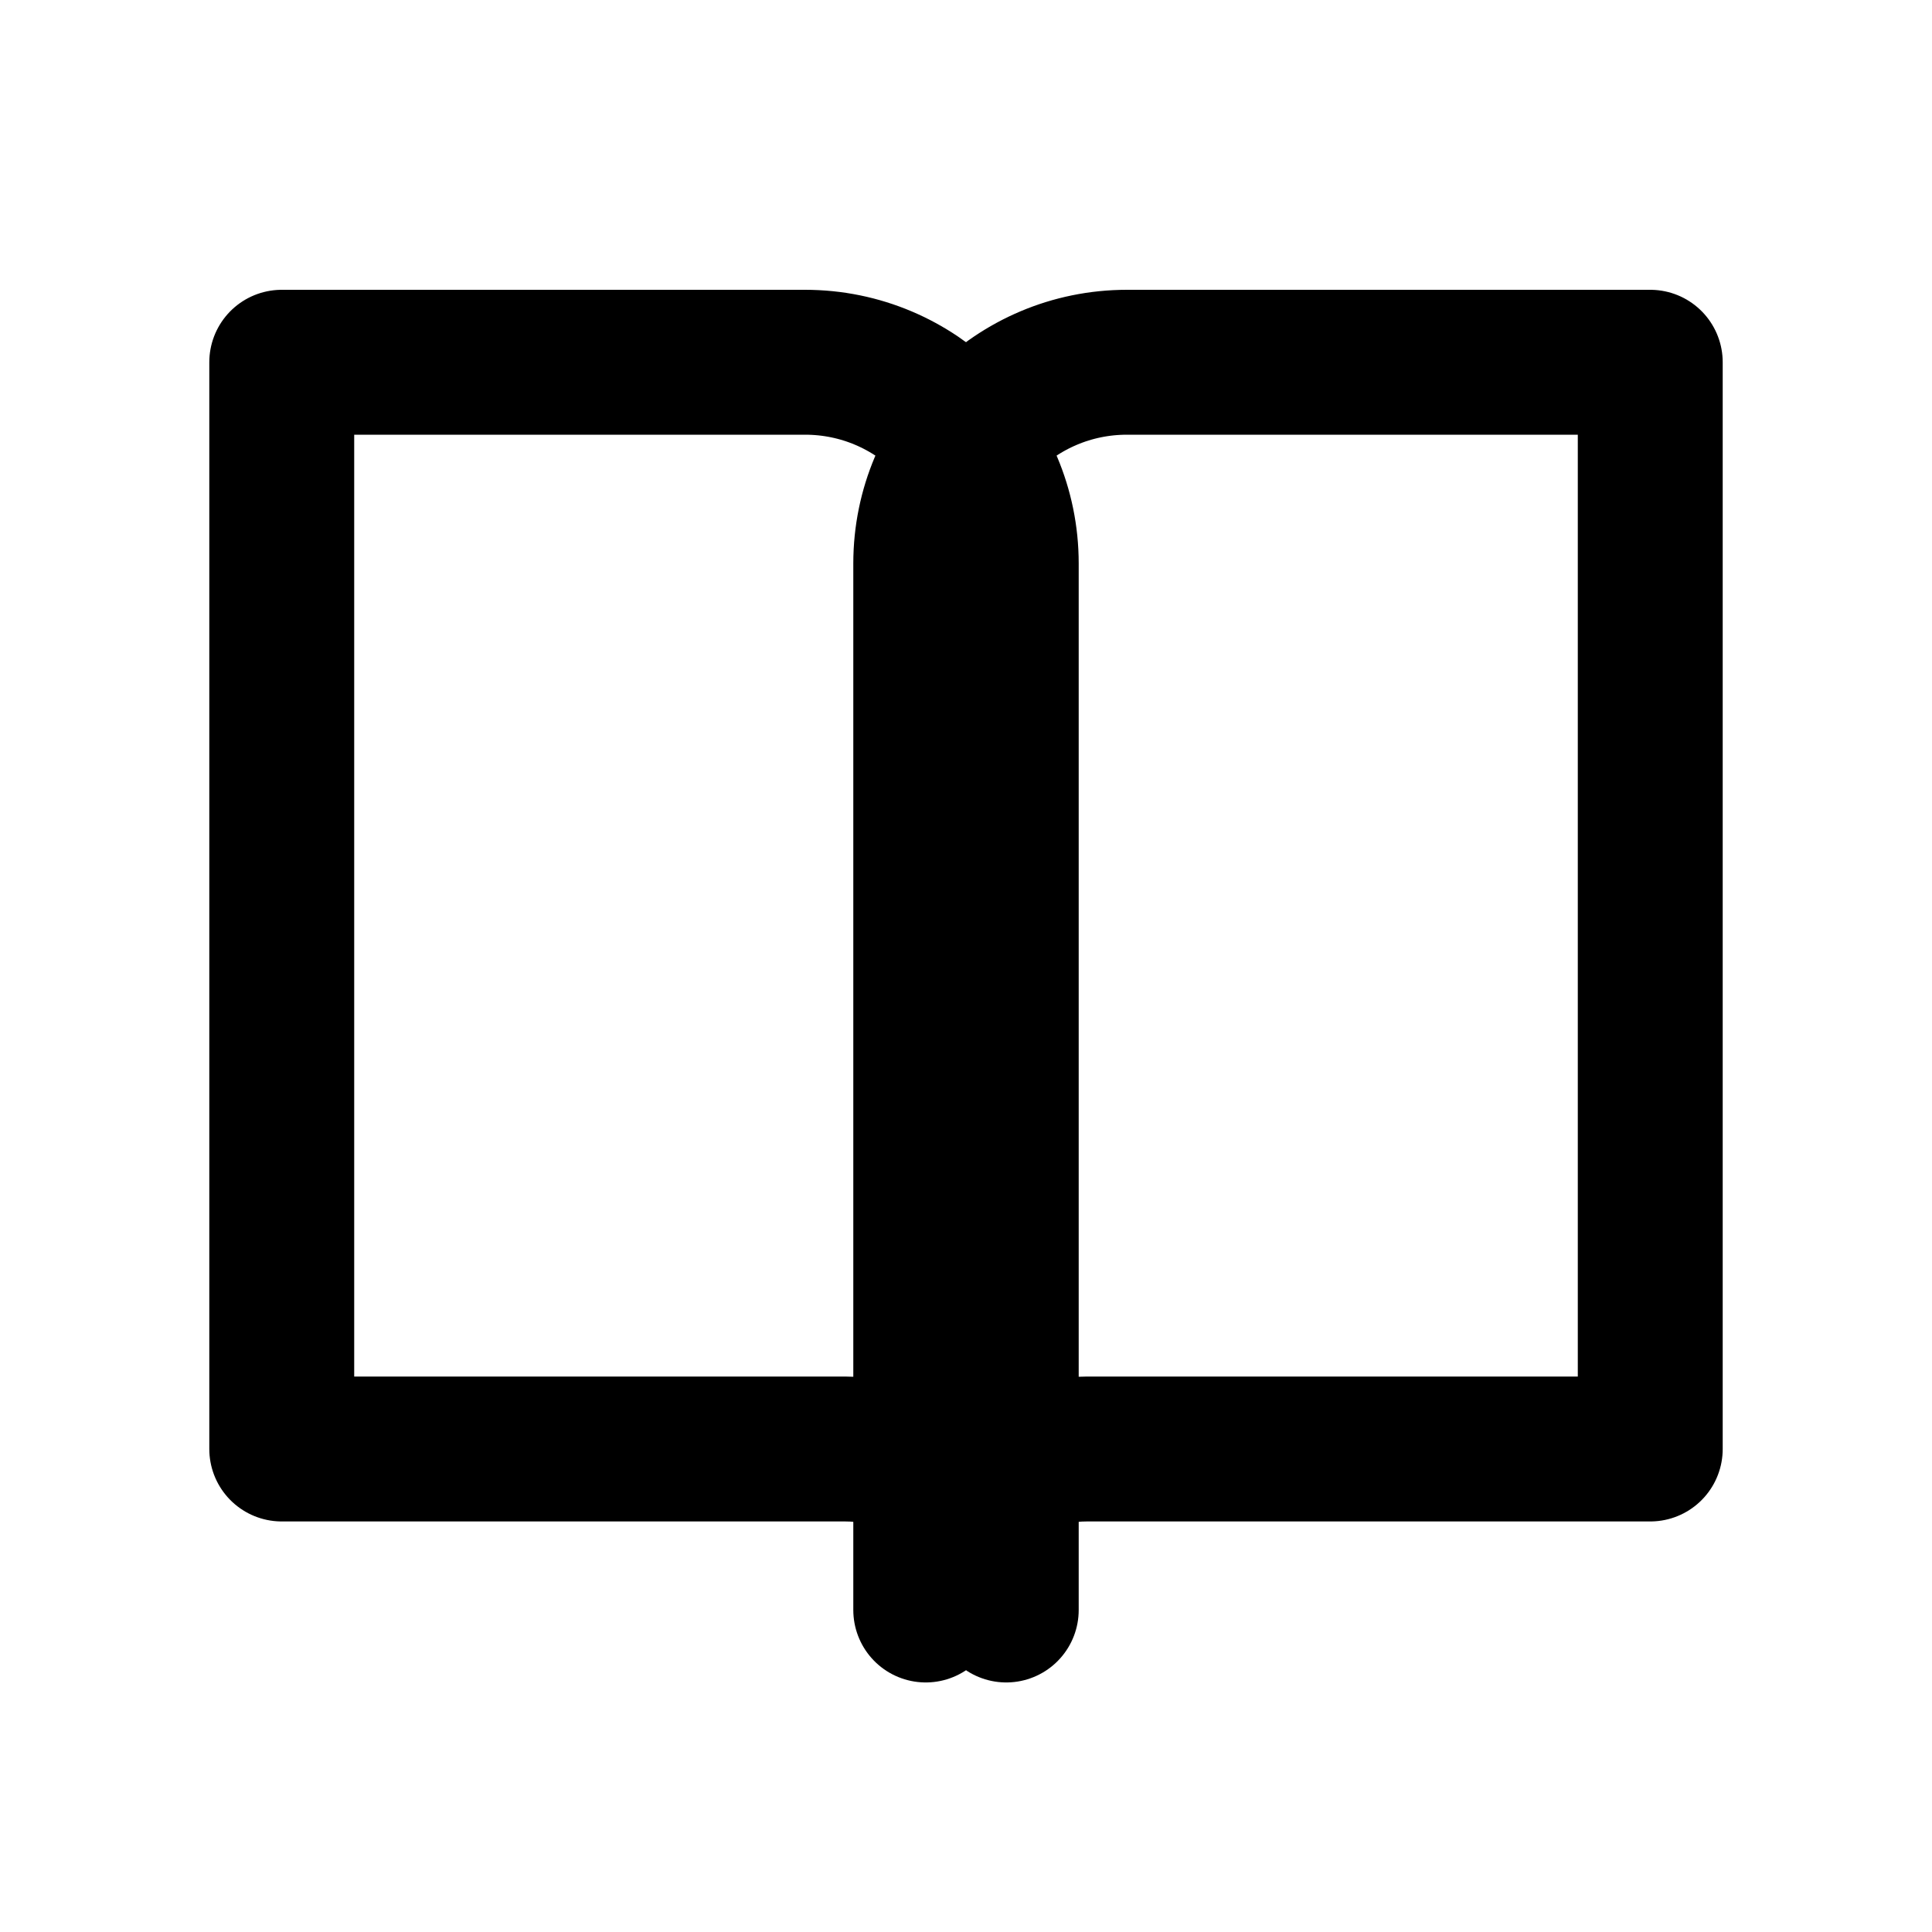
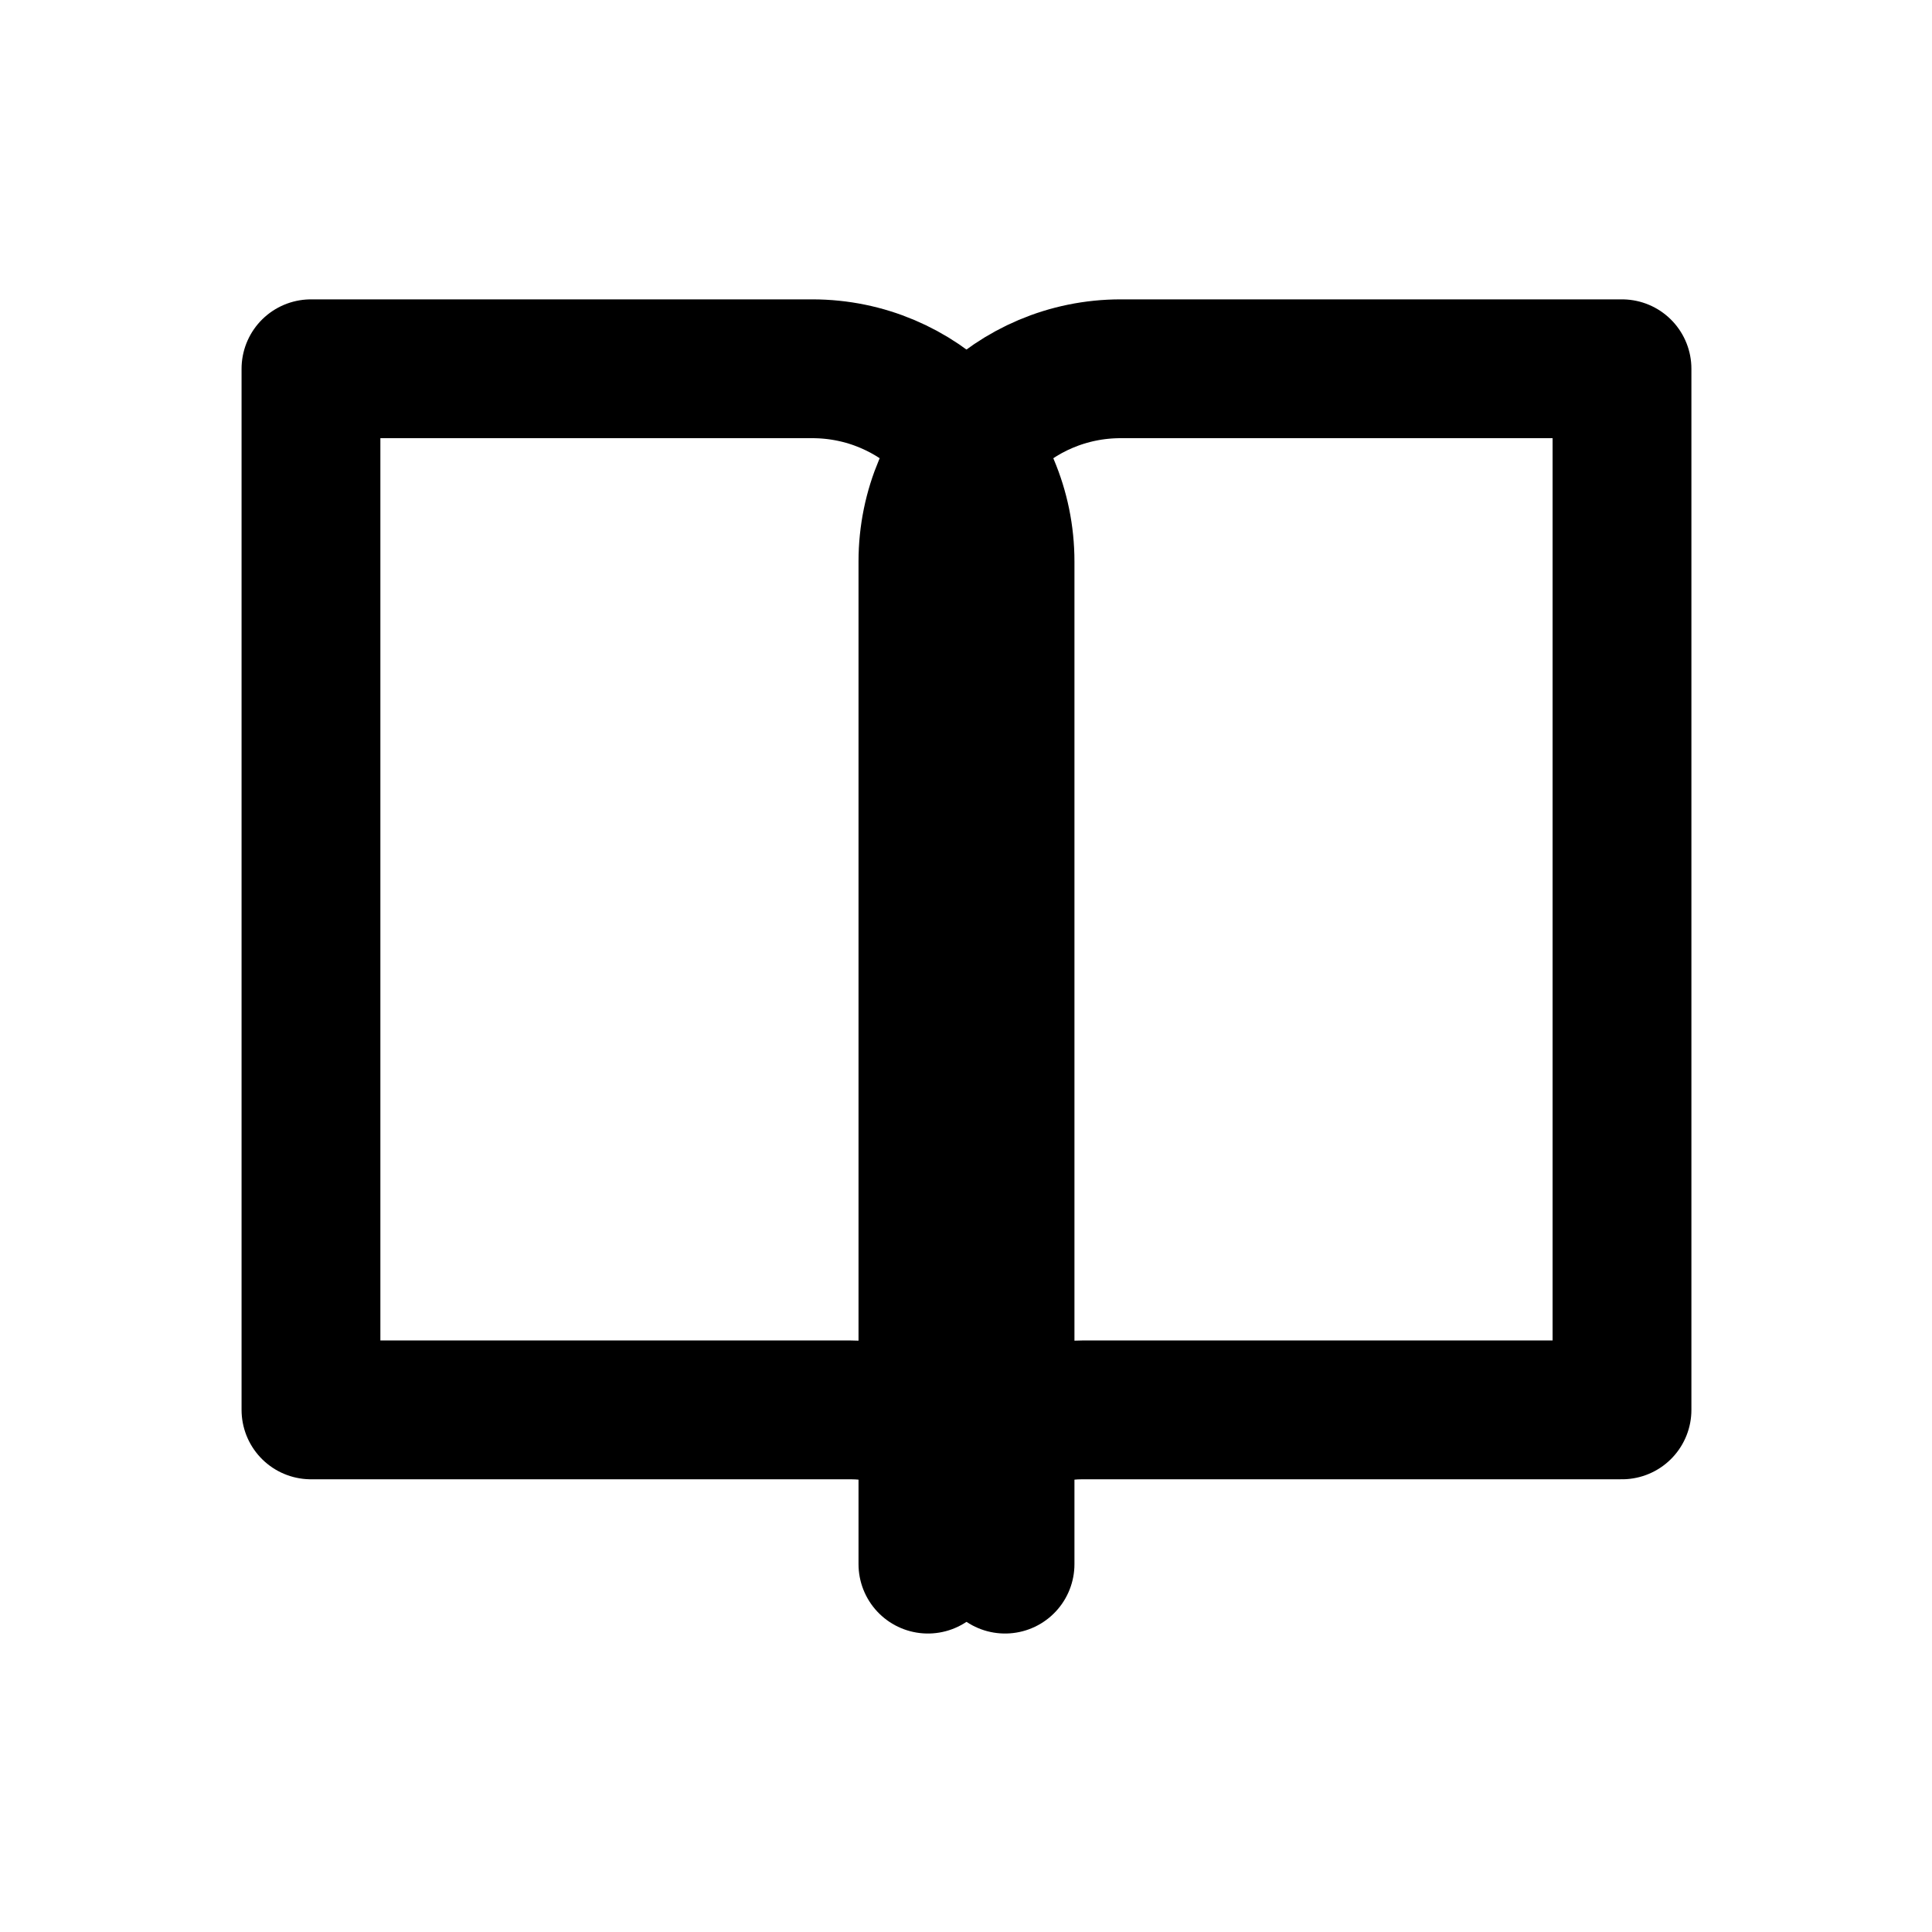
<svg xmlns="http://www.w3.org/2000/svg" viewBox="0 0 24 24" fill="none" stroke="currentColor" stroke-width="1.8" stroke-linecap="round" stroke-linejoin="round">
-   <path d="M3.5 4.5H10a2.5 2.5 0 0 1 2.5 2.5v13A2 2 0 0 0 10.5 18h-7z" />
-   <path d="M20.5 4.5H14a2.5 2.5 0 0 0-2.5 2.5v13A2 2 0 0 1 13.5 18h7z" />
+   <g transform="translate(0.51 0.27) scale(0.958)">
+     <path d="M3.5 4.5H10a2.5 2.5 0 0 1 2.5 2.5v13A2 2 0 0 0 10.5 18h-7z" />
+     <path d="M20.5 4.5H14a2.5 2.5 0 0 0-2.5 2.5v13A2 2 0 0 1 13.5 18h7z" />
+   </g>
</svg>
